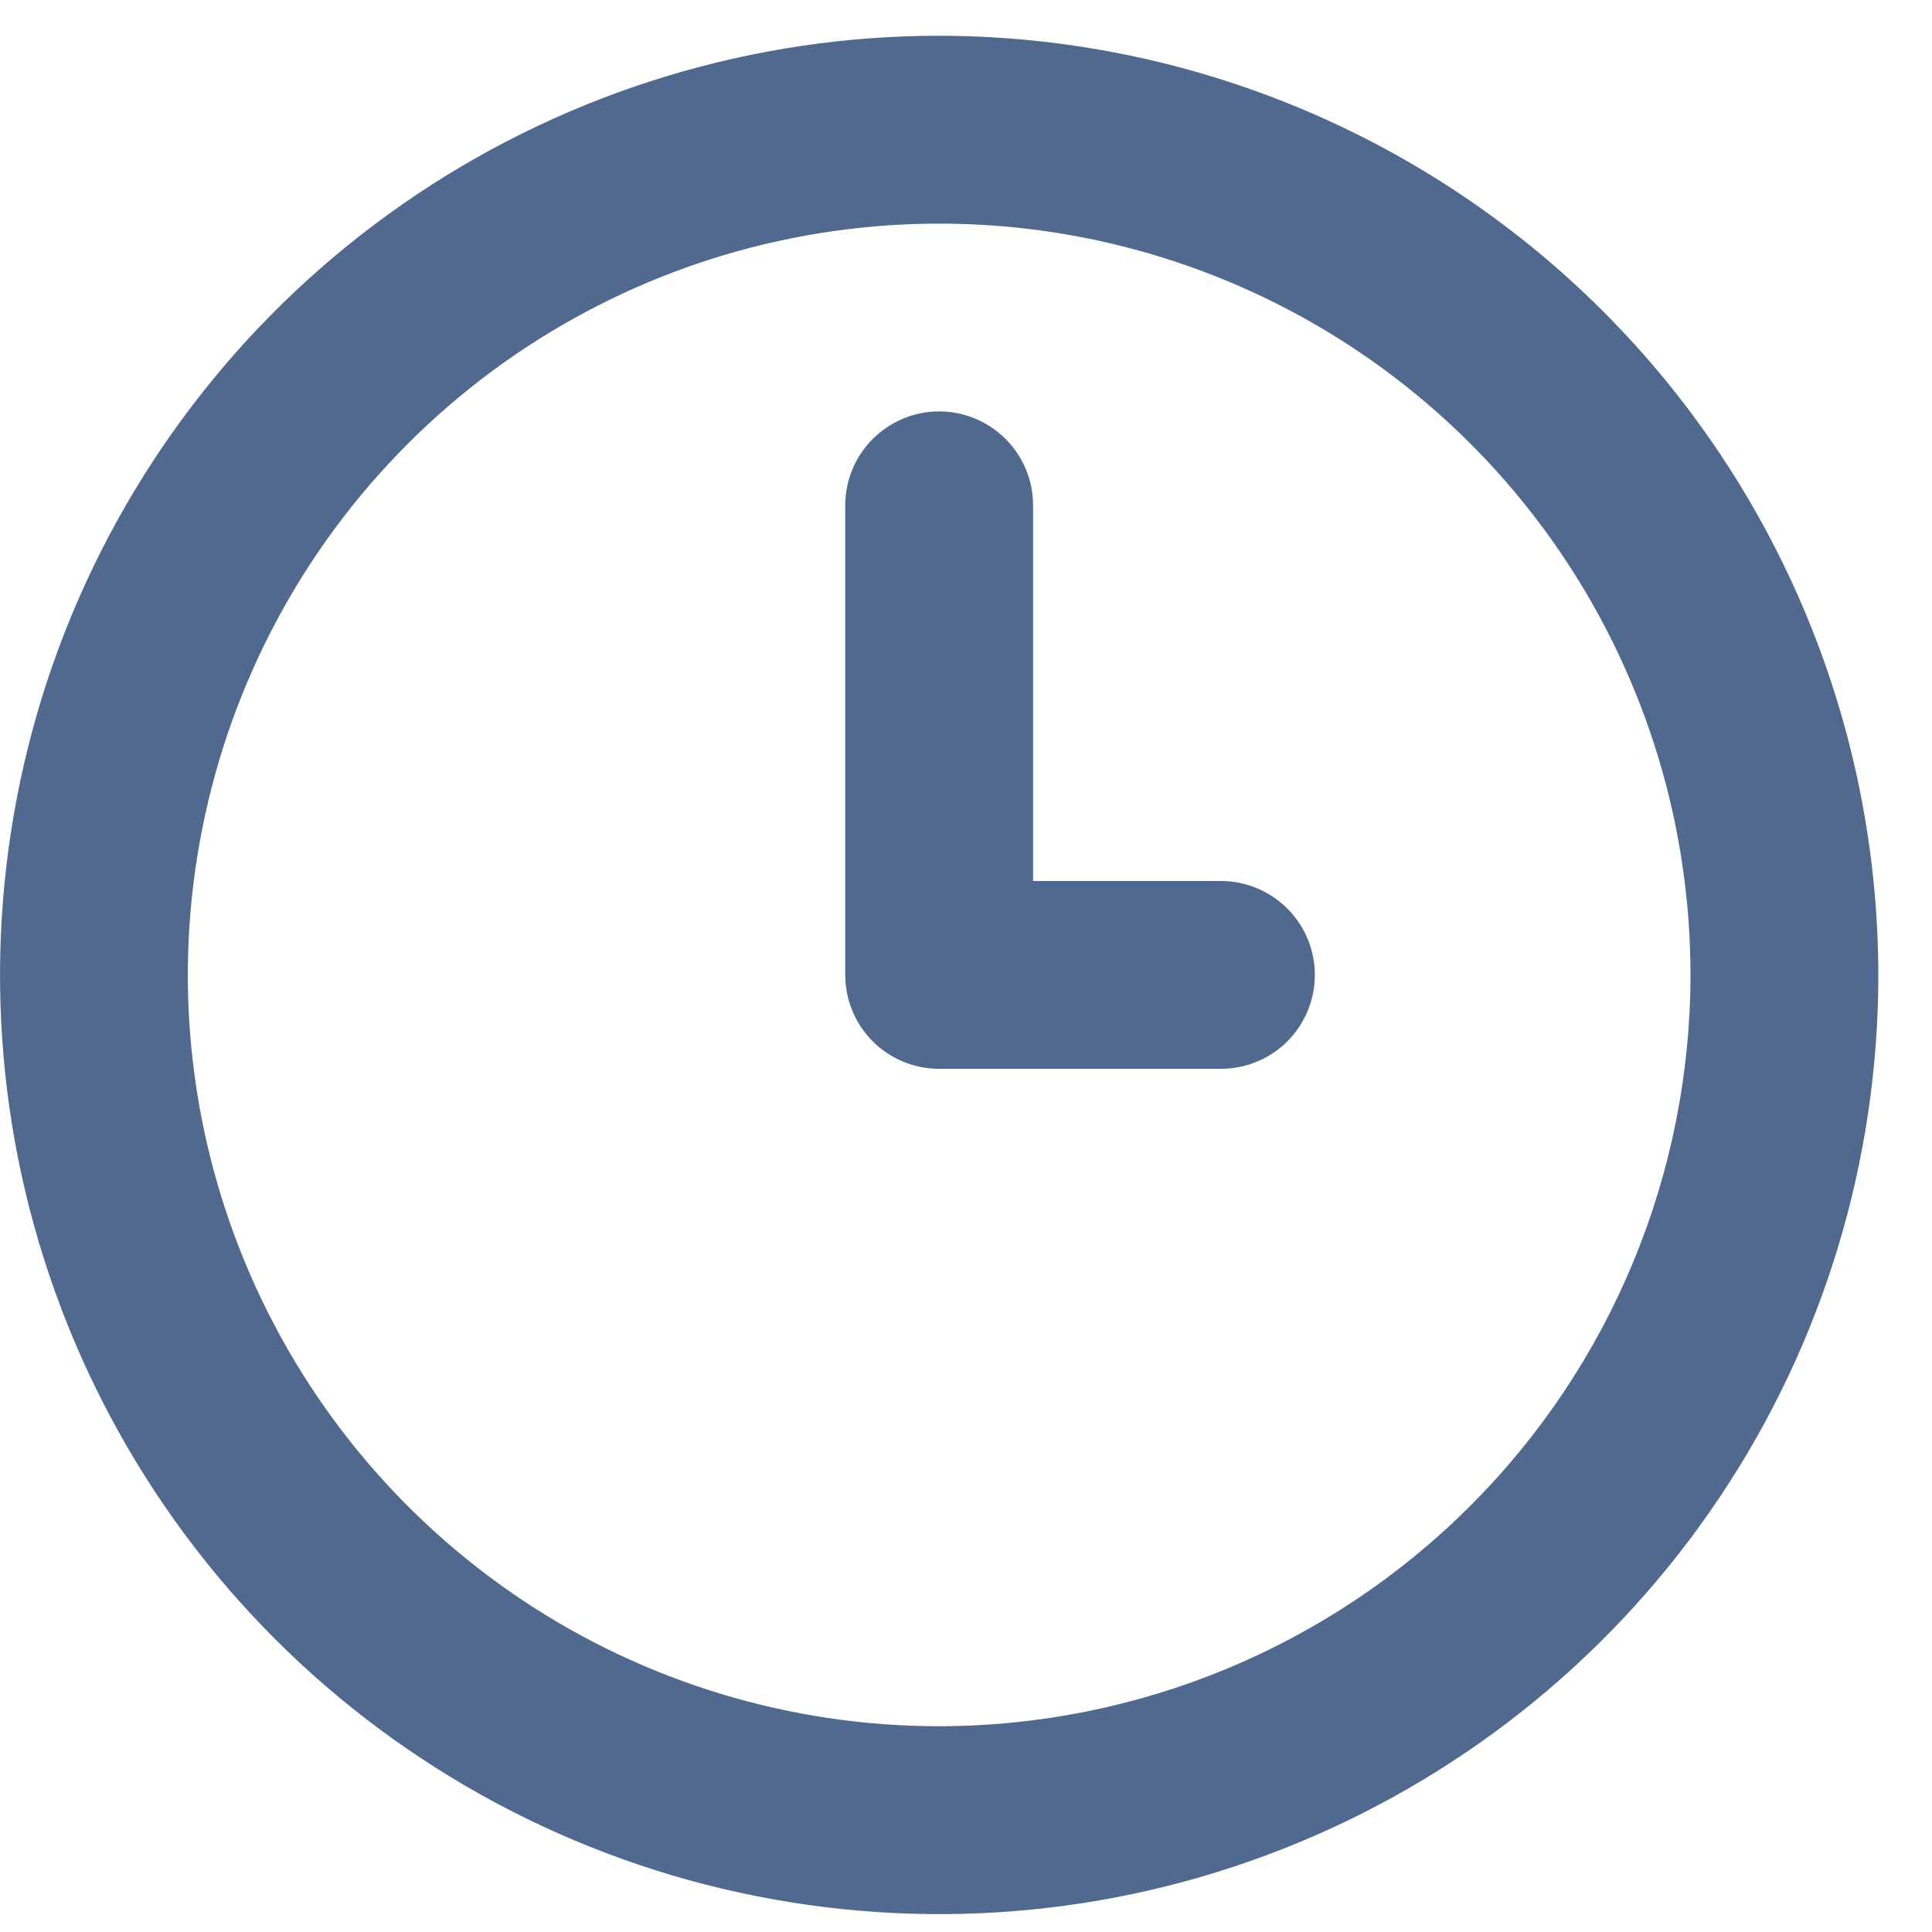
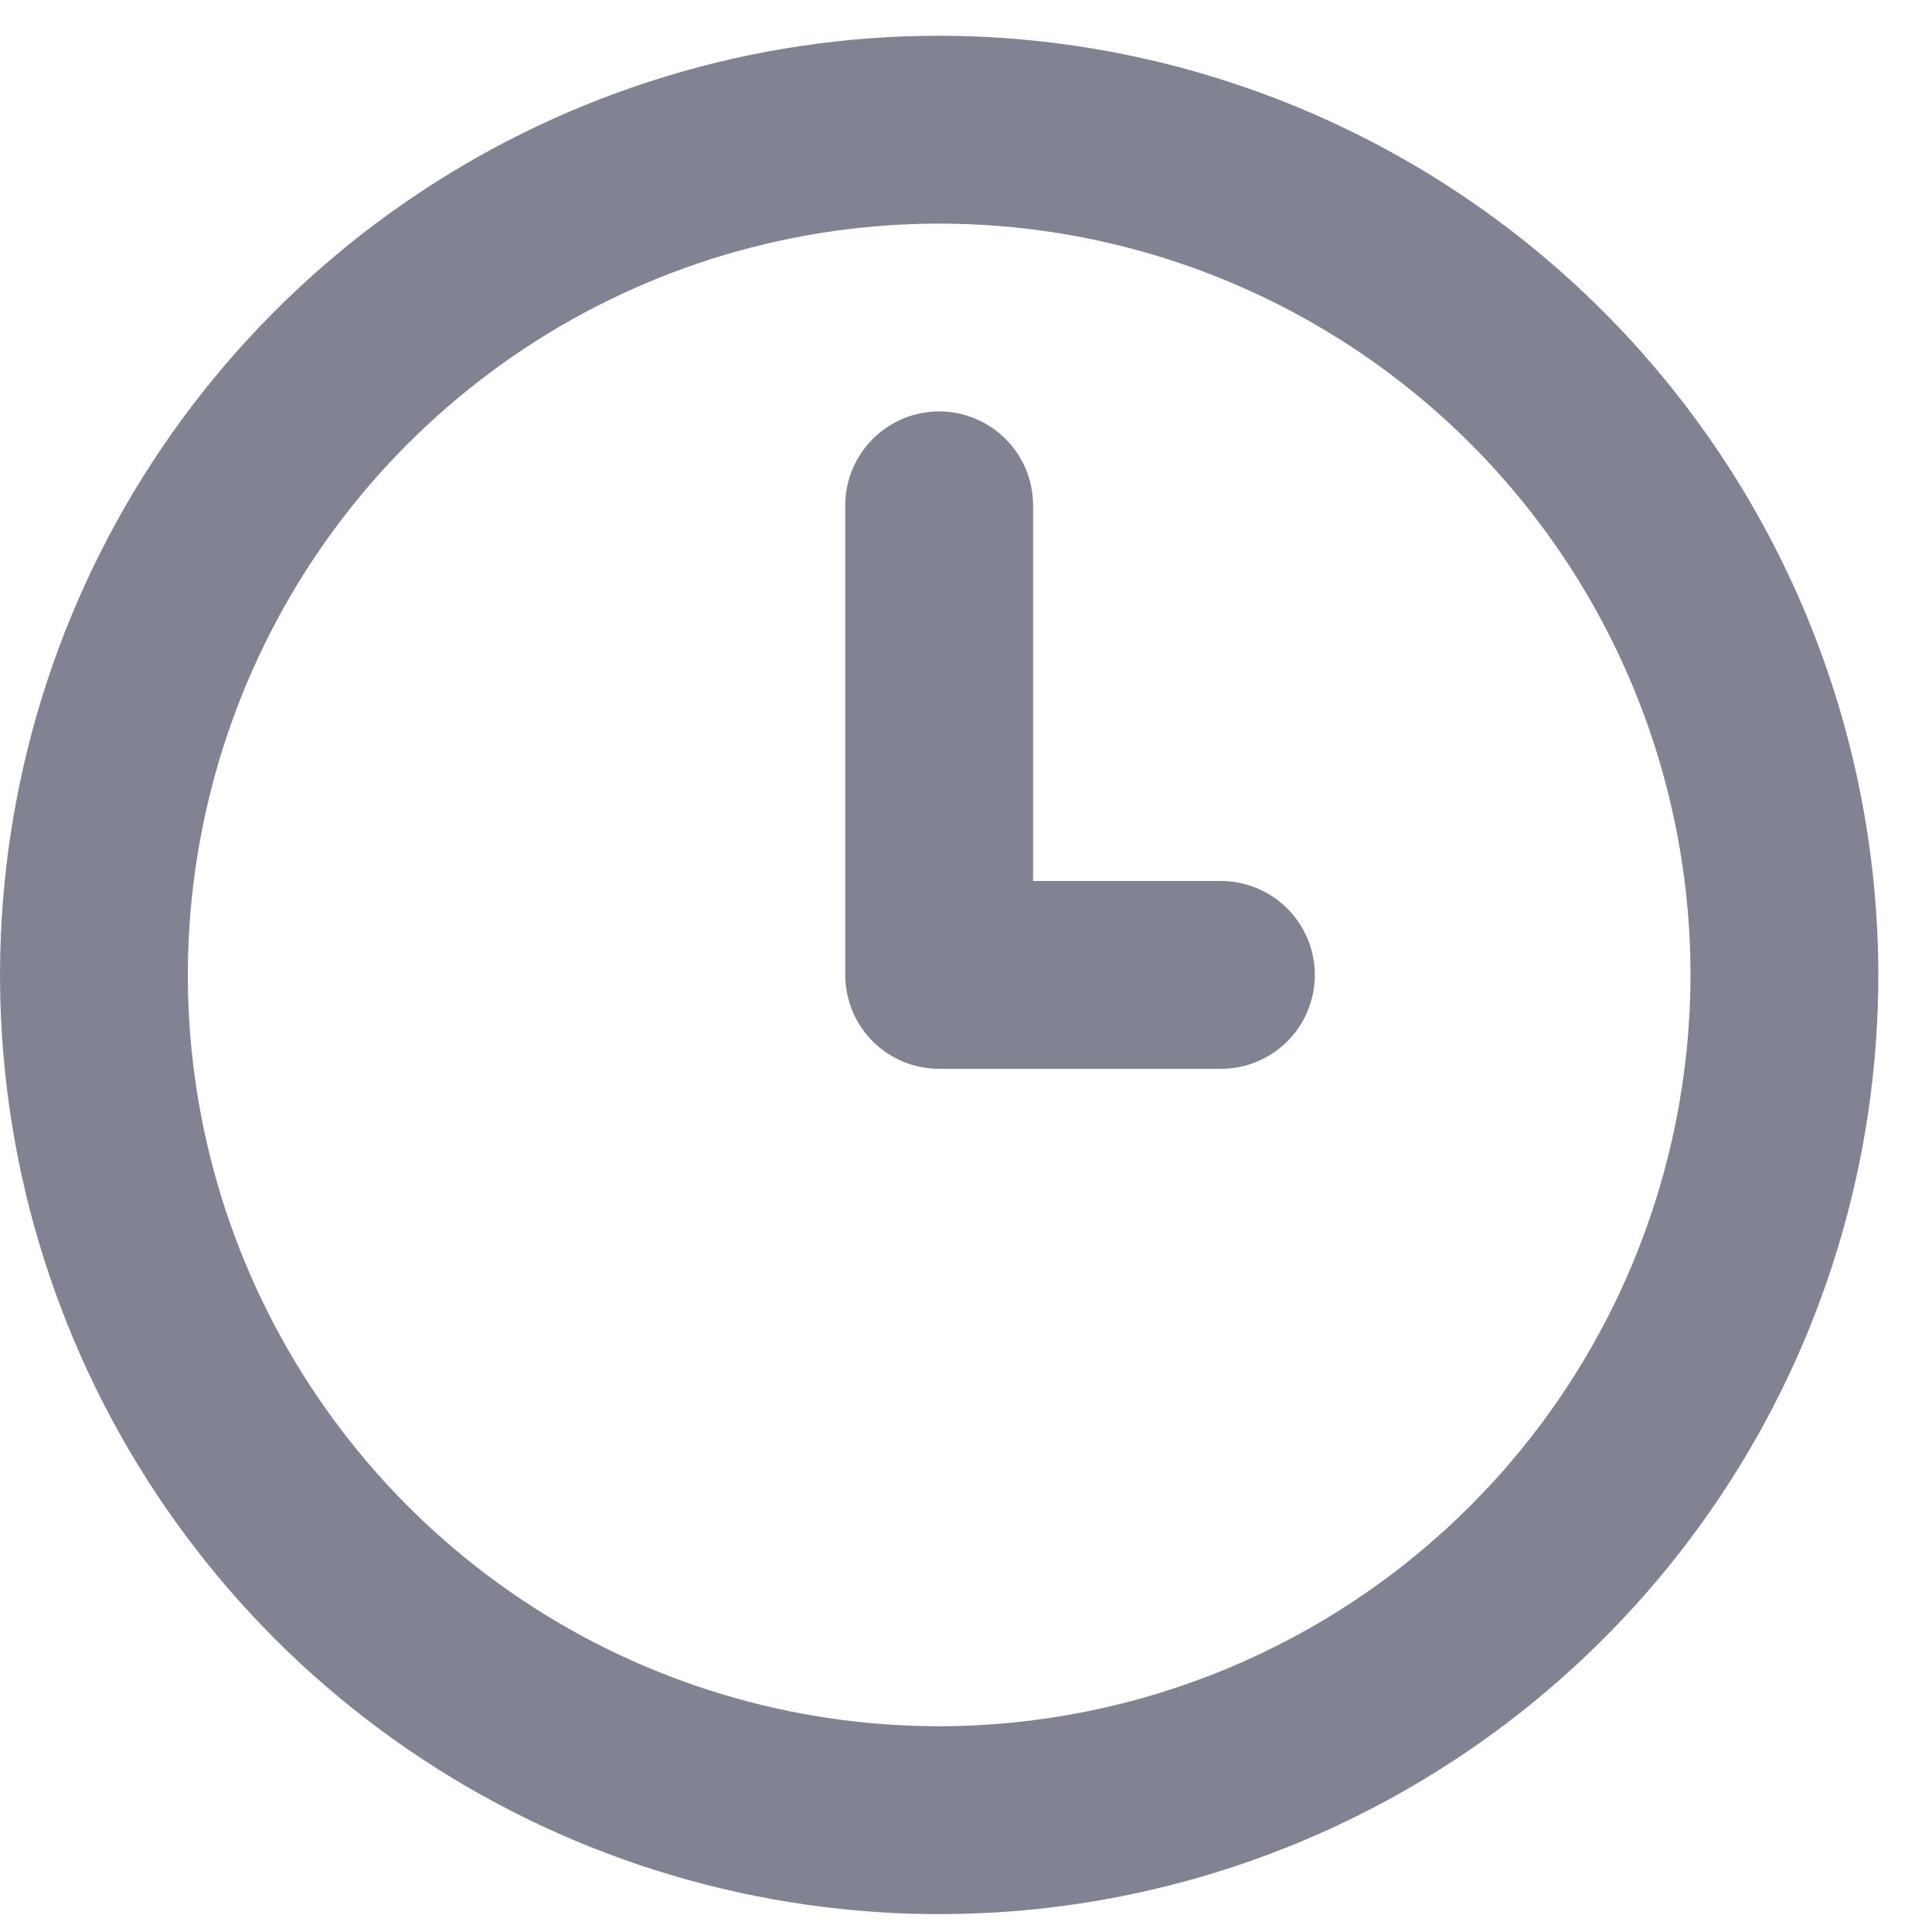
<svg xmlns="http://www.w3.org/2000/svg" width="18" height="18" viewBox="0 0 18 18" fill="none">
-   <path id="Vector" d="M11.375 8.208H9.625V4.708C9.625 4.476 9.533 4.254 9.369 4.09C9.205 3.926 8.982 3.833 8.75 3.833C8.518 3.833 8.295 3.926 8.131 4.09C7.967 4.254 7.875 4.476 7.875 4.708V9.083C7.875 9.315 7.967 9.538 8.131 9.702C8.295 9.866 8.518 9.958 8.75 9.958H11.375C11.607 9.958 11.83 9.866 11.994 9.702C12.158 9.538 12.25 9.315 12.25 9.083C12.25 8.851 12.158 8.629 11.994 8.465C11.83 8.301 11.607 8.208 11.375 8.208ZM8.75 0.333C7.019 0.333 5.328 0.847 3.889 1.808C2.45 2.769 1.328 4.136 0.666 5.735C0.004 7.334 -0.169 9.093 0.168 10.79C0.506 12.488 1.339 14.047 2.563 15.271C3.787 16.494 5.346 17.328 7.043 17.665C8.74 18.003 10.5 17.83 12.098 17.167C13.697 16.505 15.064 15.383 16.025 13.945C16.987 12.506 17.5 10.814 17.5 9.083C17.497 6.764 16.575 4.539 14.934 2.899C13.294 1.259 11.07 0.336 8.75 0.333ZM8.75 16.083C7.366 16.083 6.012 15.673 4.861 14.904C3.71 14.134 2.813 13.041 2.283 11.762C1.753 10.483 1.614 9.076 1.885 7.718C2.155 6.36 2.821 5.113 3.8 4.134C4.779 3.155 6.027 2.488 7.384 2.218C8.742 1.948 10.15 2.086 11.429 2.616C12.708 3.146 13.801 4.043 14.57 5.194C15.339 6.346 15.75 7.699 15.75 9.083C15.748 10.939 15.01 12.719 13.697 14.031C12.385 15.343 10.606 16.081 8.75 16.083Z" fill="#082A5E" fill-opacity="0.7" />
+   <path id="Vector" d="M11.375 8.208H9.625V4.708C9.625 4.476 9.533 4.254 9.369 4.09C9.205 3.926 8.982 3.833 8.75 3.833C8.518 3.833 8.295 3.926 8.131 4.09C7.967 4.254 7.875 4.476 7.875 4.708V9.083C7.875 9.315 7.967 9.538 8.131 9.702C8.295 9.866 8.518 9.958 8.75 9.958H11.375C11.607 9.958 11.83 9.866 11.994 9.702C12.158 9.538 12.25 9.315 12.25 9.083C12.25 8.851 12.158 8.629 11.994 8.465C11.83 8.301 11.607 8.208 11.375 8.208ZM8.75 0.333C7.019 0.333 5.328 0.847 3.889 1.808C2.45 2.769 1.328 4.136 0.666 5.735C0.004 7.334 -0.169 9.093 0.168 10.79C0.506 12.488 1.339 14.047 2.563 15.271C3.787 16.494 5.346 17.328 7.043 17.665C8.74 18.003 10.5 17.83 12.098 17.167C13.697 16.505 15.064 15.383 16.025 13.945C16.987 12.506 17.5 10.814 17.5 9.083C17.497 6.764 16.575 4.539 14.934 2.899C13.294 1.259 11.07 0.336 8.75 0.333ZM8.75 16.083C7.366 16.083 6.012 15.673 4.861 14.904C3.71 14.134 2.813 13.041 2.283 11.762C1.753 10.483 1.614 9.076 1.885 7.718C2.155 6.36 2.821 5.113 3.8 4.134C4.779 3.155 6.027 2.488 7.384 2.218C8.742 1.948 10.15 2.086 11.429 2.616C12.708 3.146 13.801 4.043 14.57 5.194C15.339 6.346 15.75 7.699 15.75 9.083C15.748 10.939 15.01 12.719 13.697 14.031C12.385 15.343 10.606 16.081 8.75 16.083Z" fill="#4C4E64" fill-opacity="0.7" />
</svg>
